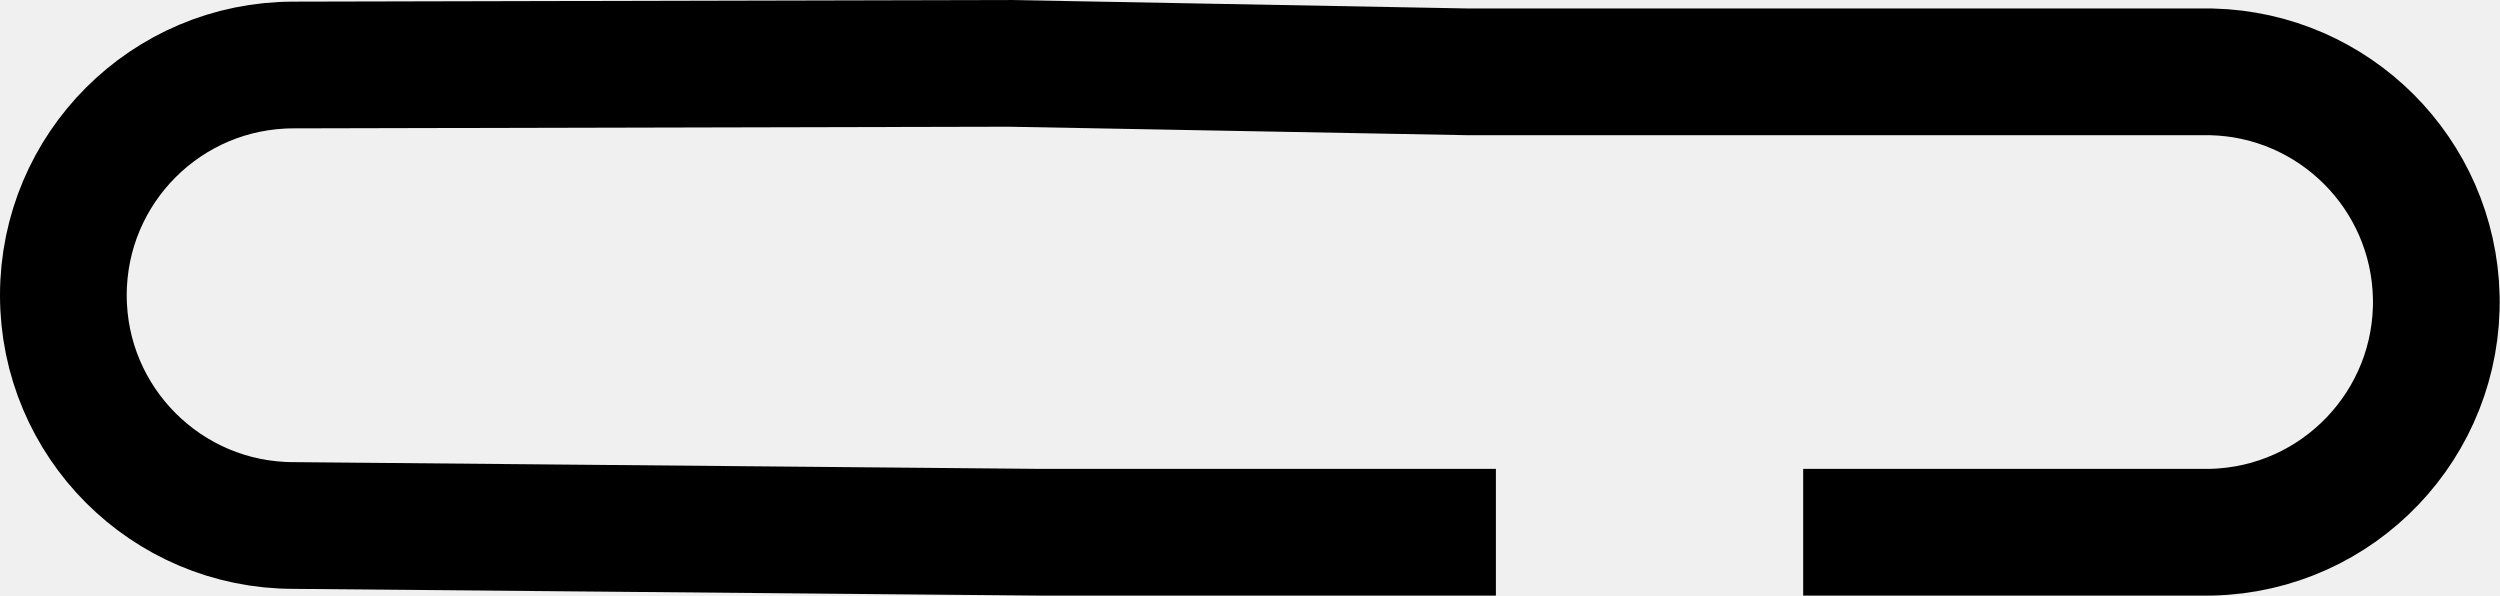
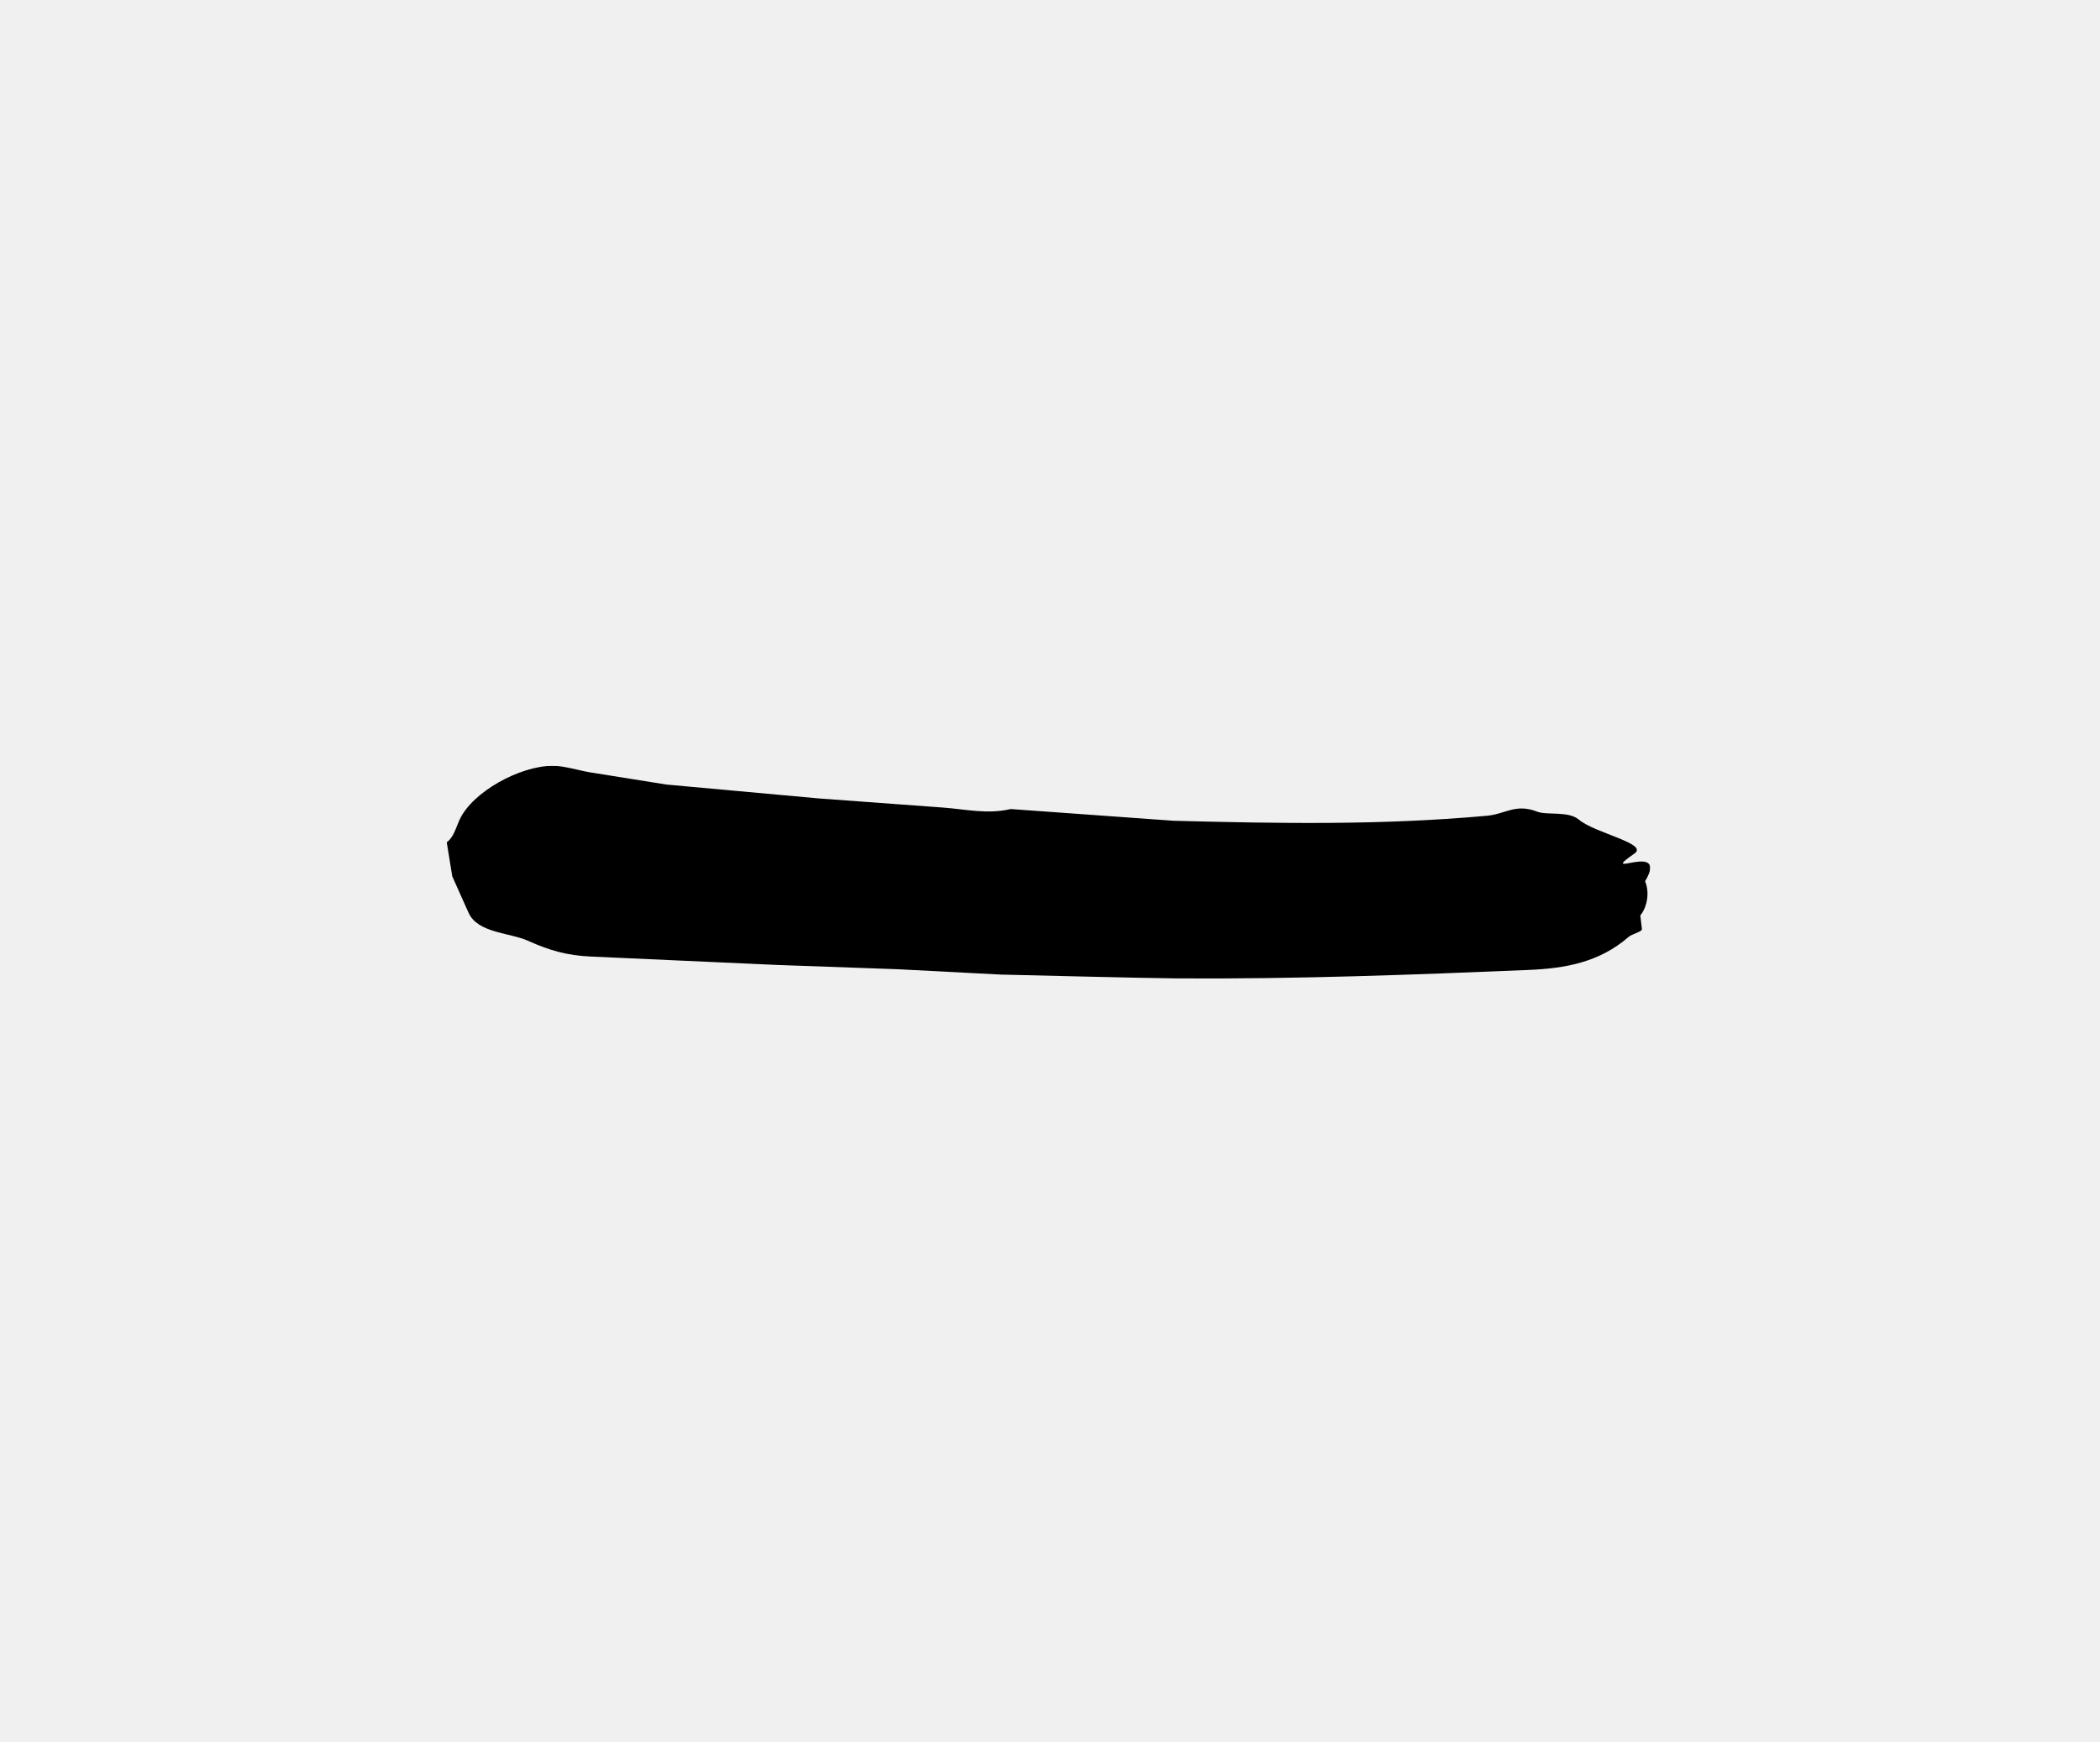
- <svg xmlns="http://www.w3.org/2000/svg" viewBox="0 0 19.729 4.7" fill="none" stroke="currentColor" stroke-linejoin="round" aria-hidden="true">
-   <path d="M14.23,4.2h3.222c1.003-.024,1.797-.856,1.774-1.859-.023-.97-.804-1.751-1.774-1.774h-5.864l-3.625-.067-5.646.013c-1.004,0-1.817.814-1.817,1.817s.814,1.817,1.817,1.817l5.863.053h3.625" />
+ <svg xmlns="http://www.w3.org/2000/svg" xmlns:xlink="http://www.w3.org/1999/xlink" aria-hidden="true" viewBox="0 0 691 573">
+   <defs>
+     <polygon id="path-1" points="-0.484 0.265 395.516 0.265 395.516 70.265 -0.484 70.265" />
+   </defs>
+   <g id="Symbol7" stroke="none" fill="none" fill-rule="evenodd" stroke-width="1">
+     <g id="Group-3" transform="translate(147.484, 251.7351)">
+       <mask id="mask-2" fill="white">
+         <use xlink:href="#path-1" />
+       </mask>
+       <g id="Clip-2" />
+       <path d="M181.75,68.972 L148.164,67.226 L108.15,65.805 L46.819,63.037 C39.139,62.69 33.307,61.032 26.291,57.875 C20.127,55.102 9.703,55.347 6.696,48.633 L1.335,36.657 L-0.484,25.432 C1.773,23.868 2.49,20.718 3.76,17.975 C7.946,8.933 23.415,0.327 34.377,0.265 C38.012,0.244 43.216,1.87 46.725,2.432 L71.775,6.44 L122.06,11.021 L162.794,14.014 C170.149,14.554 177.489,16.309 185.068,14.501 L238.675,18.359 C273.625,19.274 307.401,19.85 341.886,16.703 C347.809,16.162 351.275,12.595 358.273,15.352 C361.549,16.642 368.586,15.047 372.054,17.999 C377.228,22.403 394.965,25.868 390.382,29.092 C377.415,38.215 401.937,24.631 393.835,38.26 C395.381,42.029 394.521,46.738 392.251,49.52 L392.786,53.975 C392.899,54.917 389.567,55.571 388.427,56.563 C378.723,65.002 367.47,66.949 355.446,67.453 C316.831,69.068 279.163,70.476 239.904,70.239 C230.278,70.181 181.75,68.972 181.75,68.972" id="Fill-1" fill="currentColor" mask="url(#mask-2)" />
+     </g>
+   </g>
</svg>
